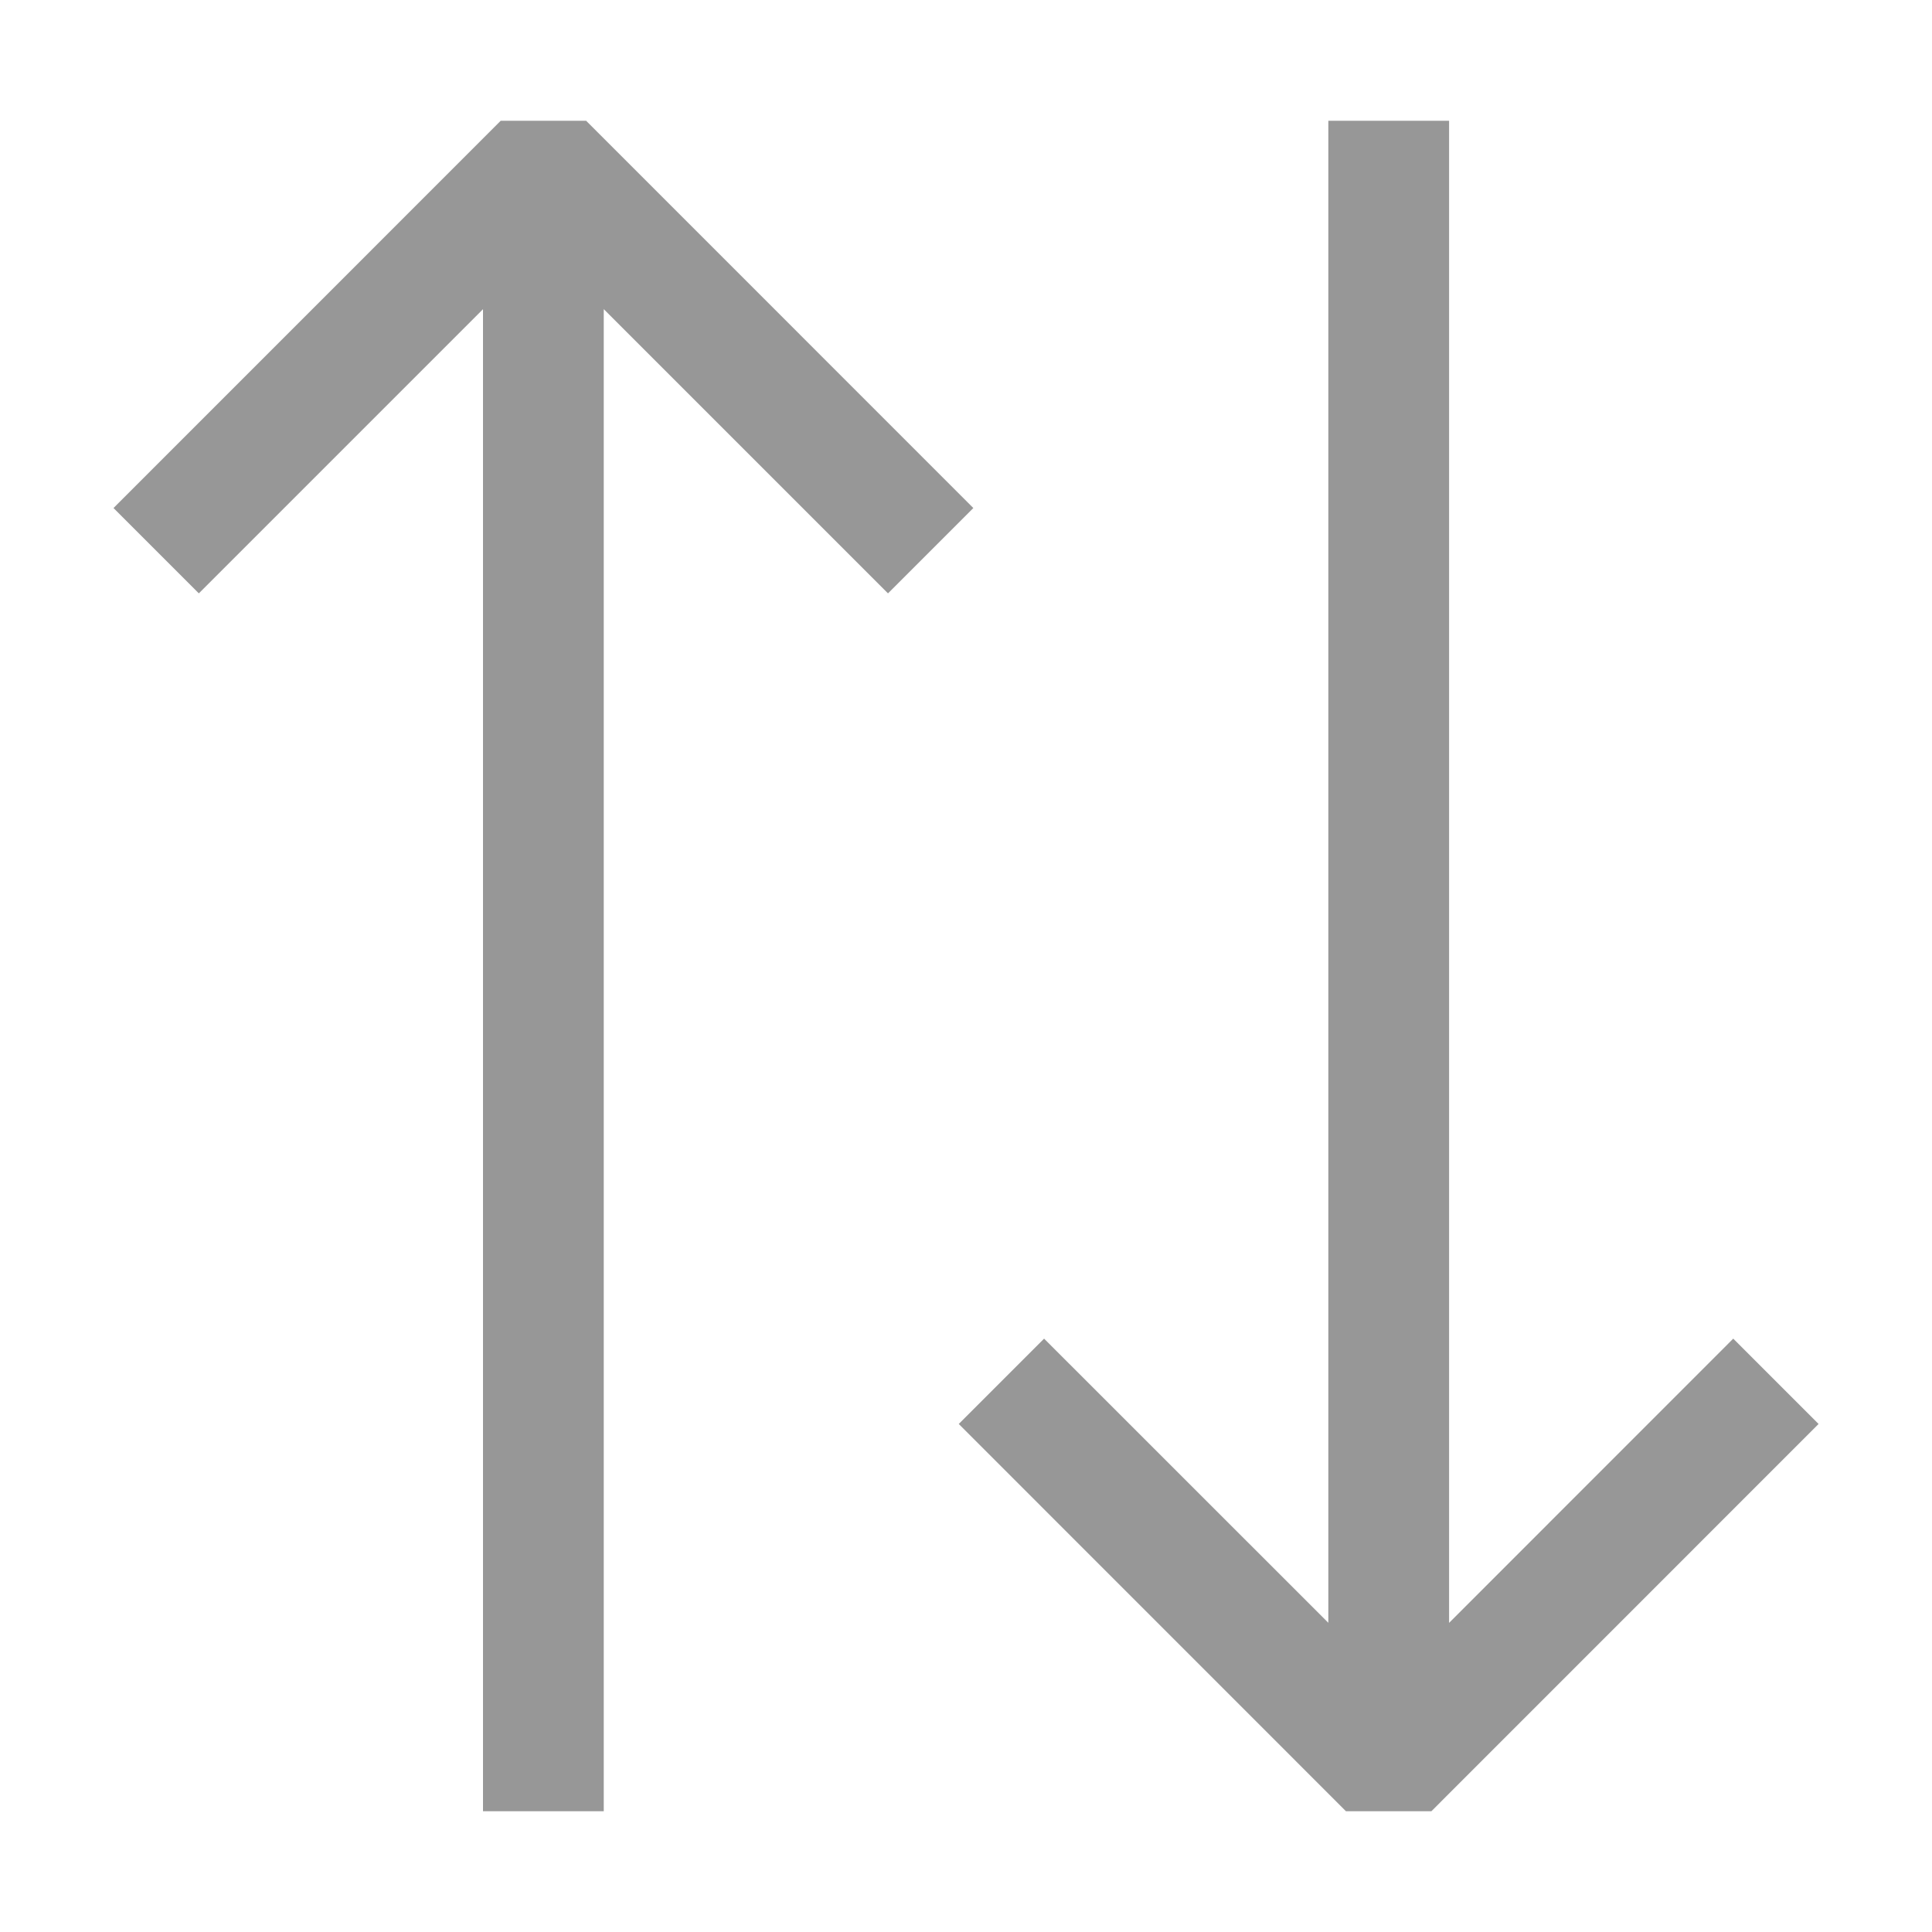
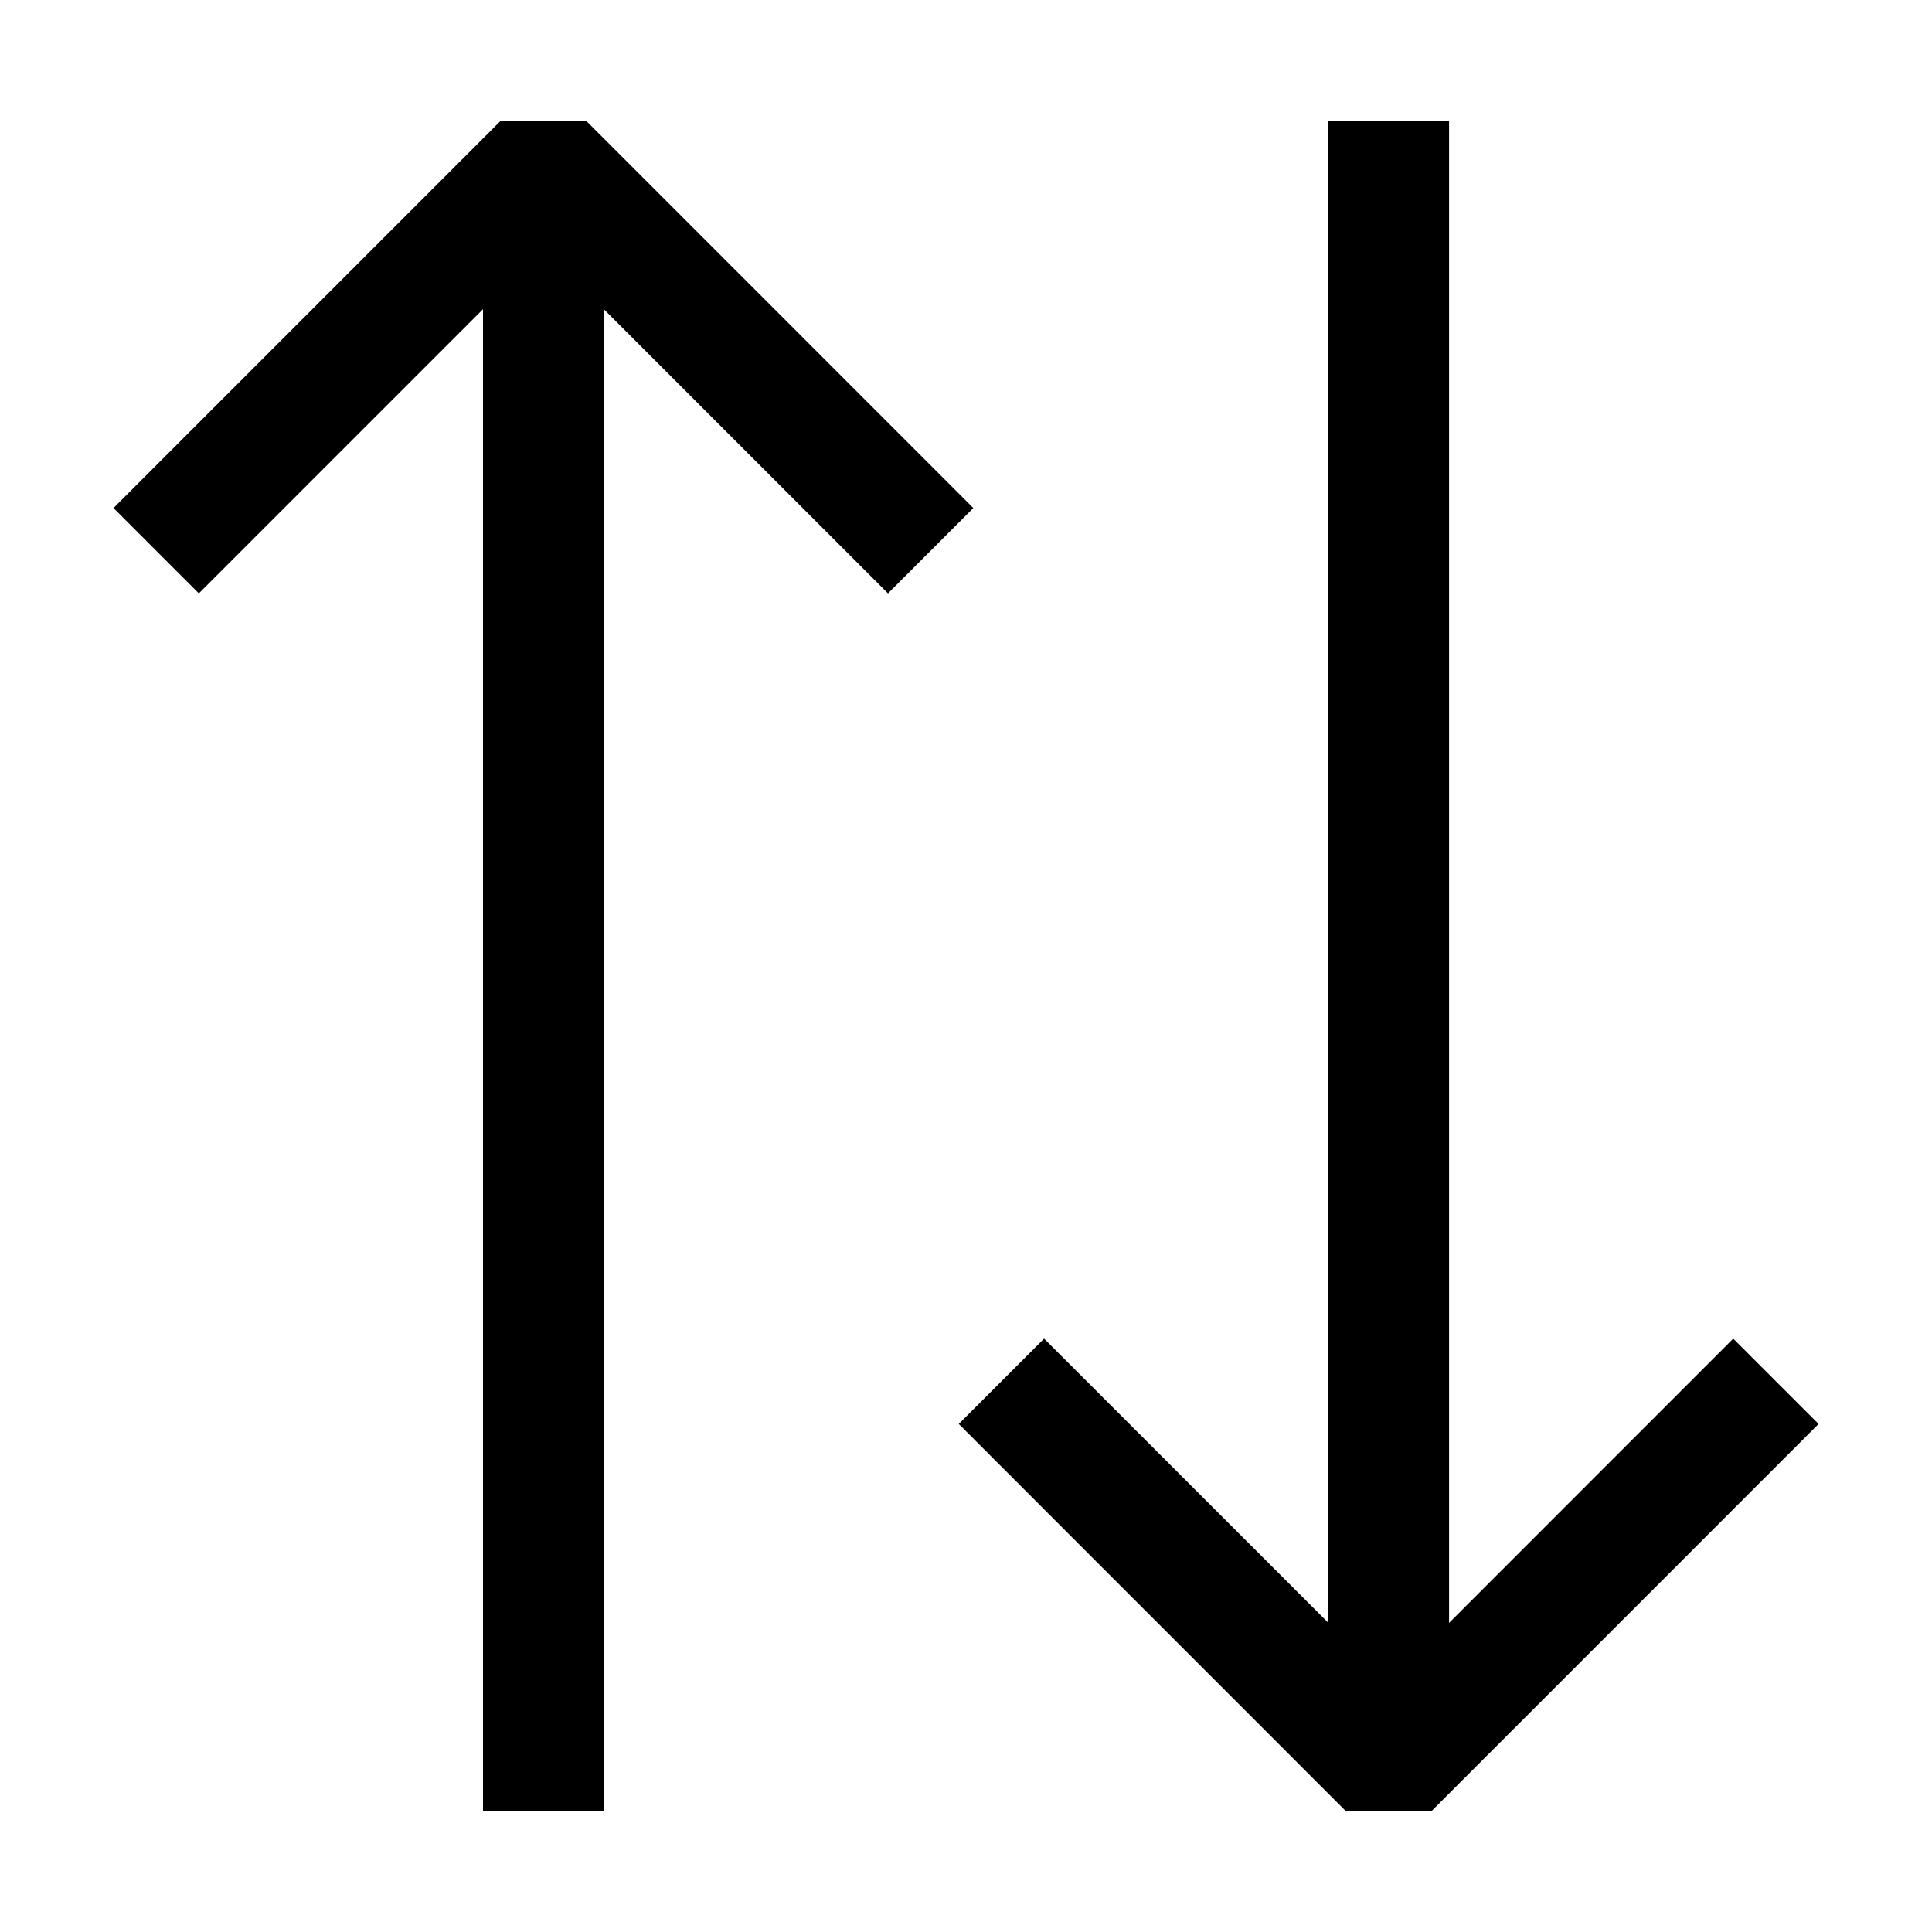
<svg xmlns="http://www.w3.org/2000/svg" width="24" height="24" viewBox="0 0 24 24" fill="none">
-   <path fill-rule="evenodd" clip-rule="evenodd" d="M22.591 17.689L17.781 22.5L16.72 22.5L11.91 17.689L12.97 16.629L16.501 20.159L16.501 1.5L18.001 1.5L18.001 20.16L21.531 16.629L22.591 17.689ZM12.091 6.311L7.281 1.5L6.22 1.5L1.41 6.311L2.47 7.371L6 3.841L6 22.5L7.5 22.5L7.5 3.84L11.031 7.371L12.091 6.311Z" fill="#979797" />
+   <path fill-rule="evenodd" clip-rule="evenodd" d="M22.591 17.689L17.781 22.5L16.72 22.5L11.91 17.689L12.97 16.629L16.501 20.159L16.501 1.5L18.001 1.5L18.001 20.16L21.531 16.629L22.591 17.689ZM12.091 6.311L7.281 1.5L6.22 1.5L1.41 6.311L2.47 7.371L6 3.841L6 22.5L7.5 22.5L7.5 3.84L11.031 7.371L12.091 6.311Z" fill="currentColor" />
</svg>
